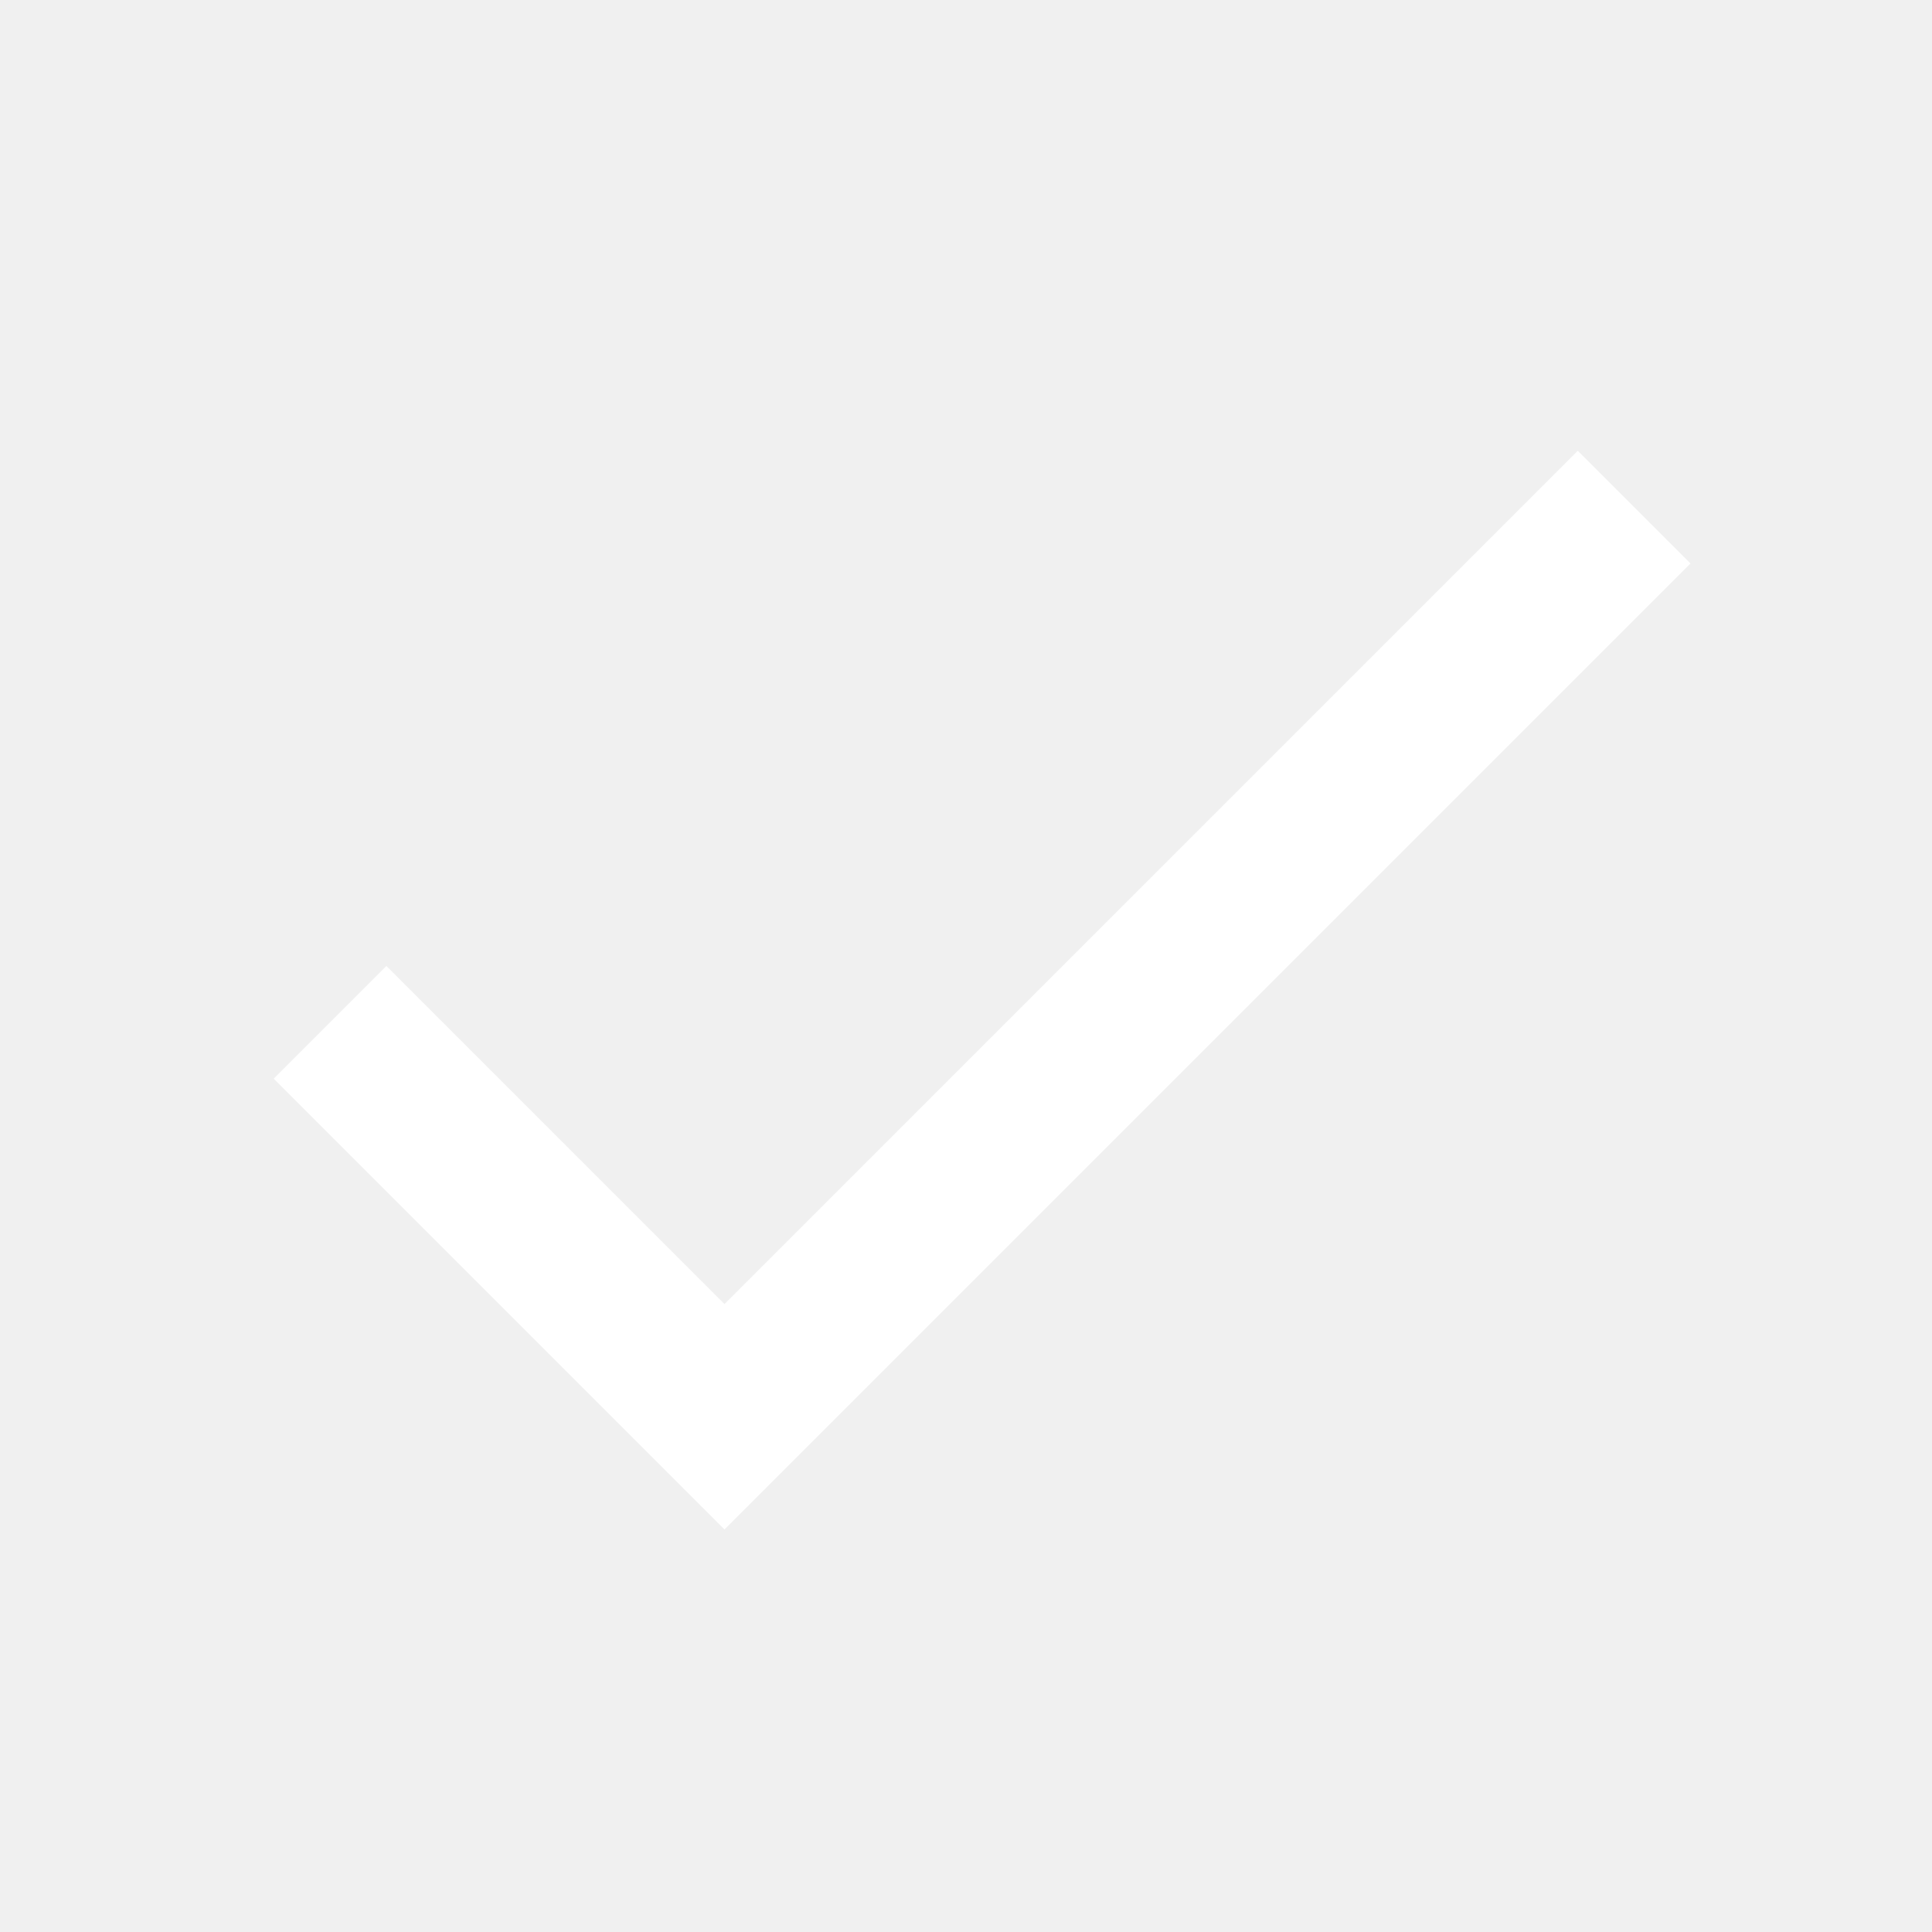
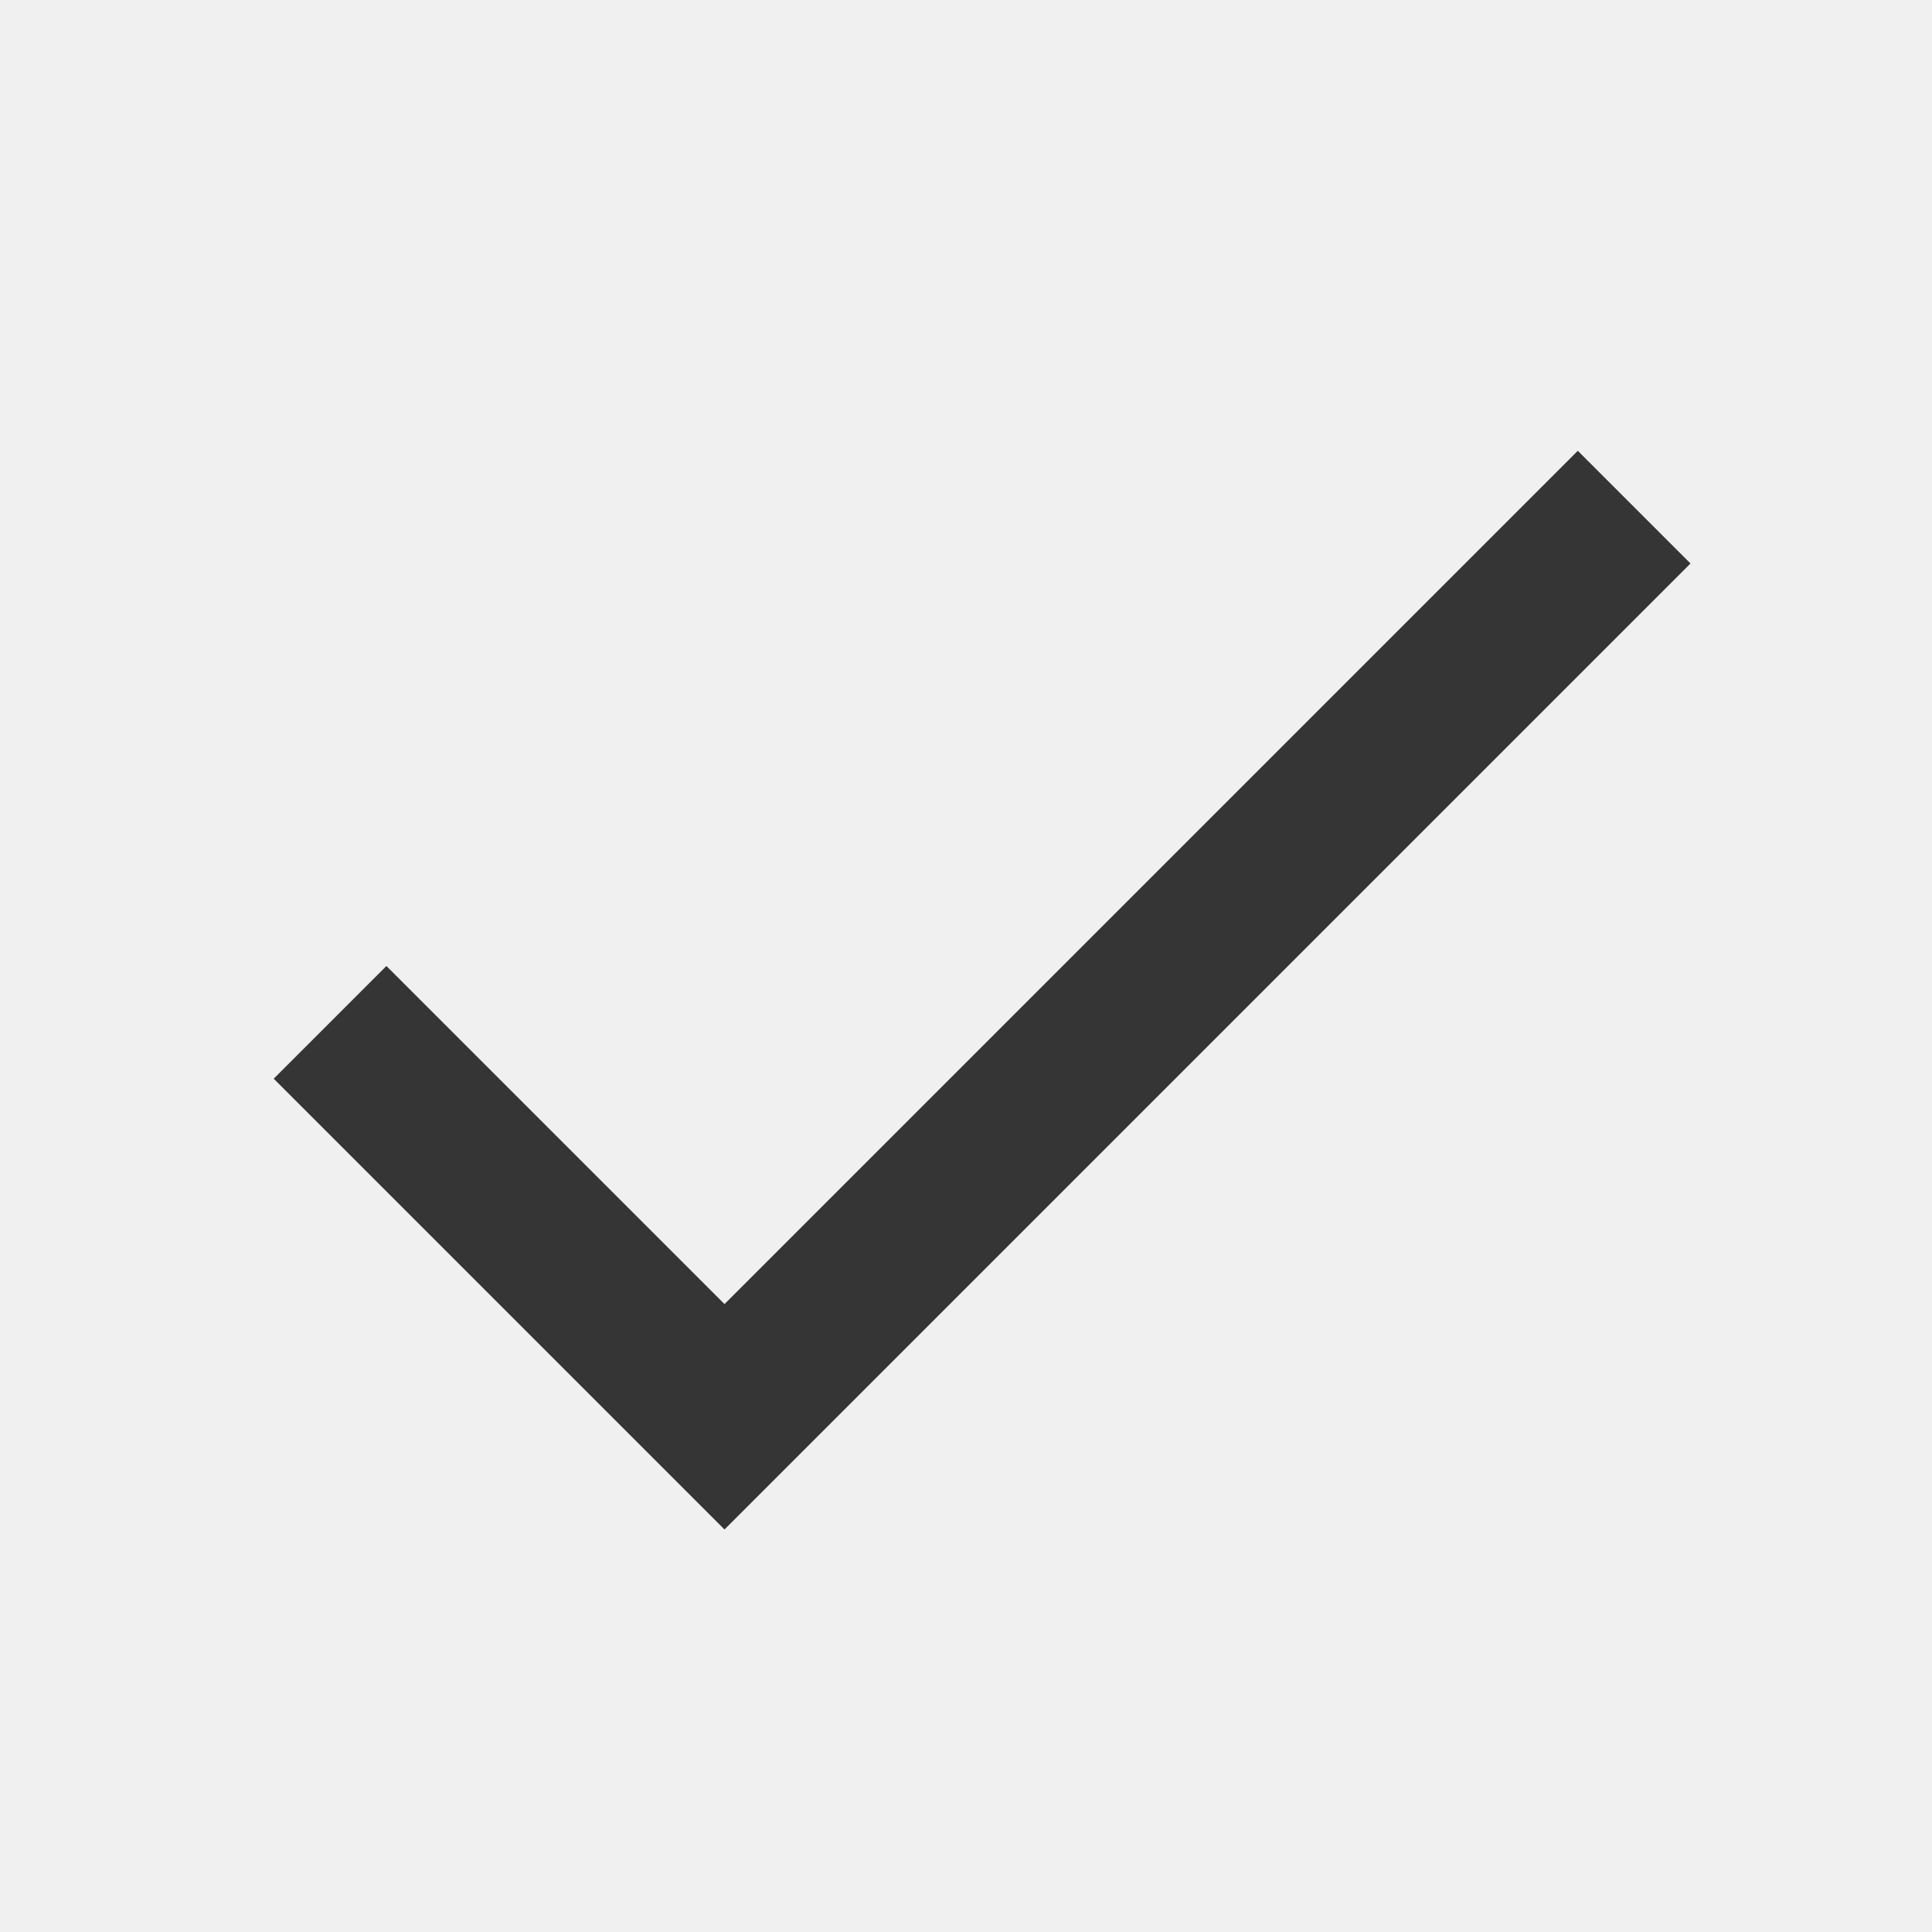
- <svg xmlns="http://www.w3.org/2000/svg" height="24px" viewBox="0 0 24 24" width="24px" fill="#FFFFFF">
+ <svg xmlns="http://www.w3.org/2000/svg" height="24px" viewBox="0 0 24 24" width="24px" fill="#353535">
  <path d="M0 0h24v24H0V0z" fill="none" />
  <path d="M9 16.2L4.8 12l-1.4 1.4L9 19 21 7l-1.4-1.4L9 16.2z" />
</svg>
